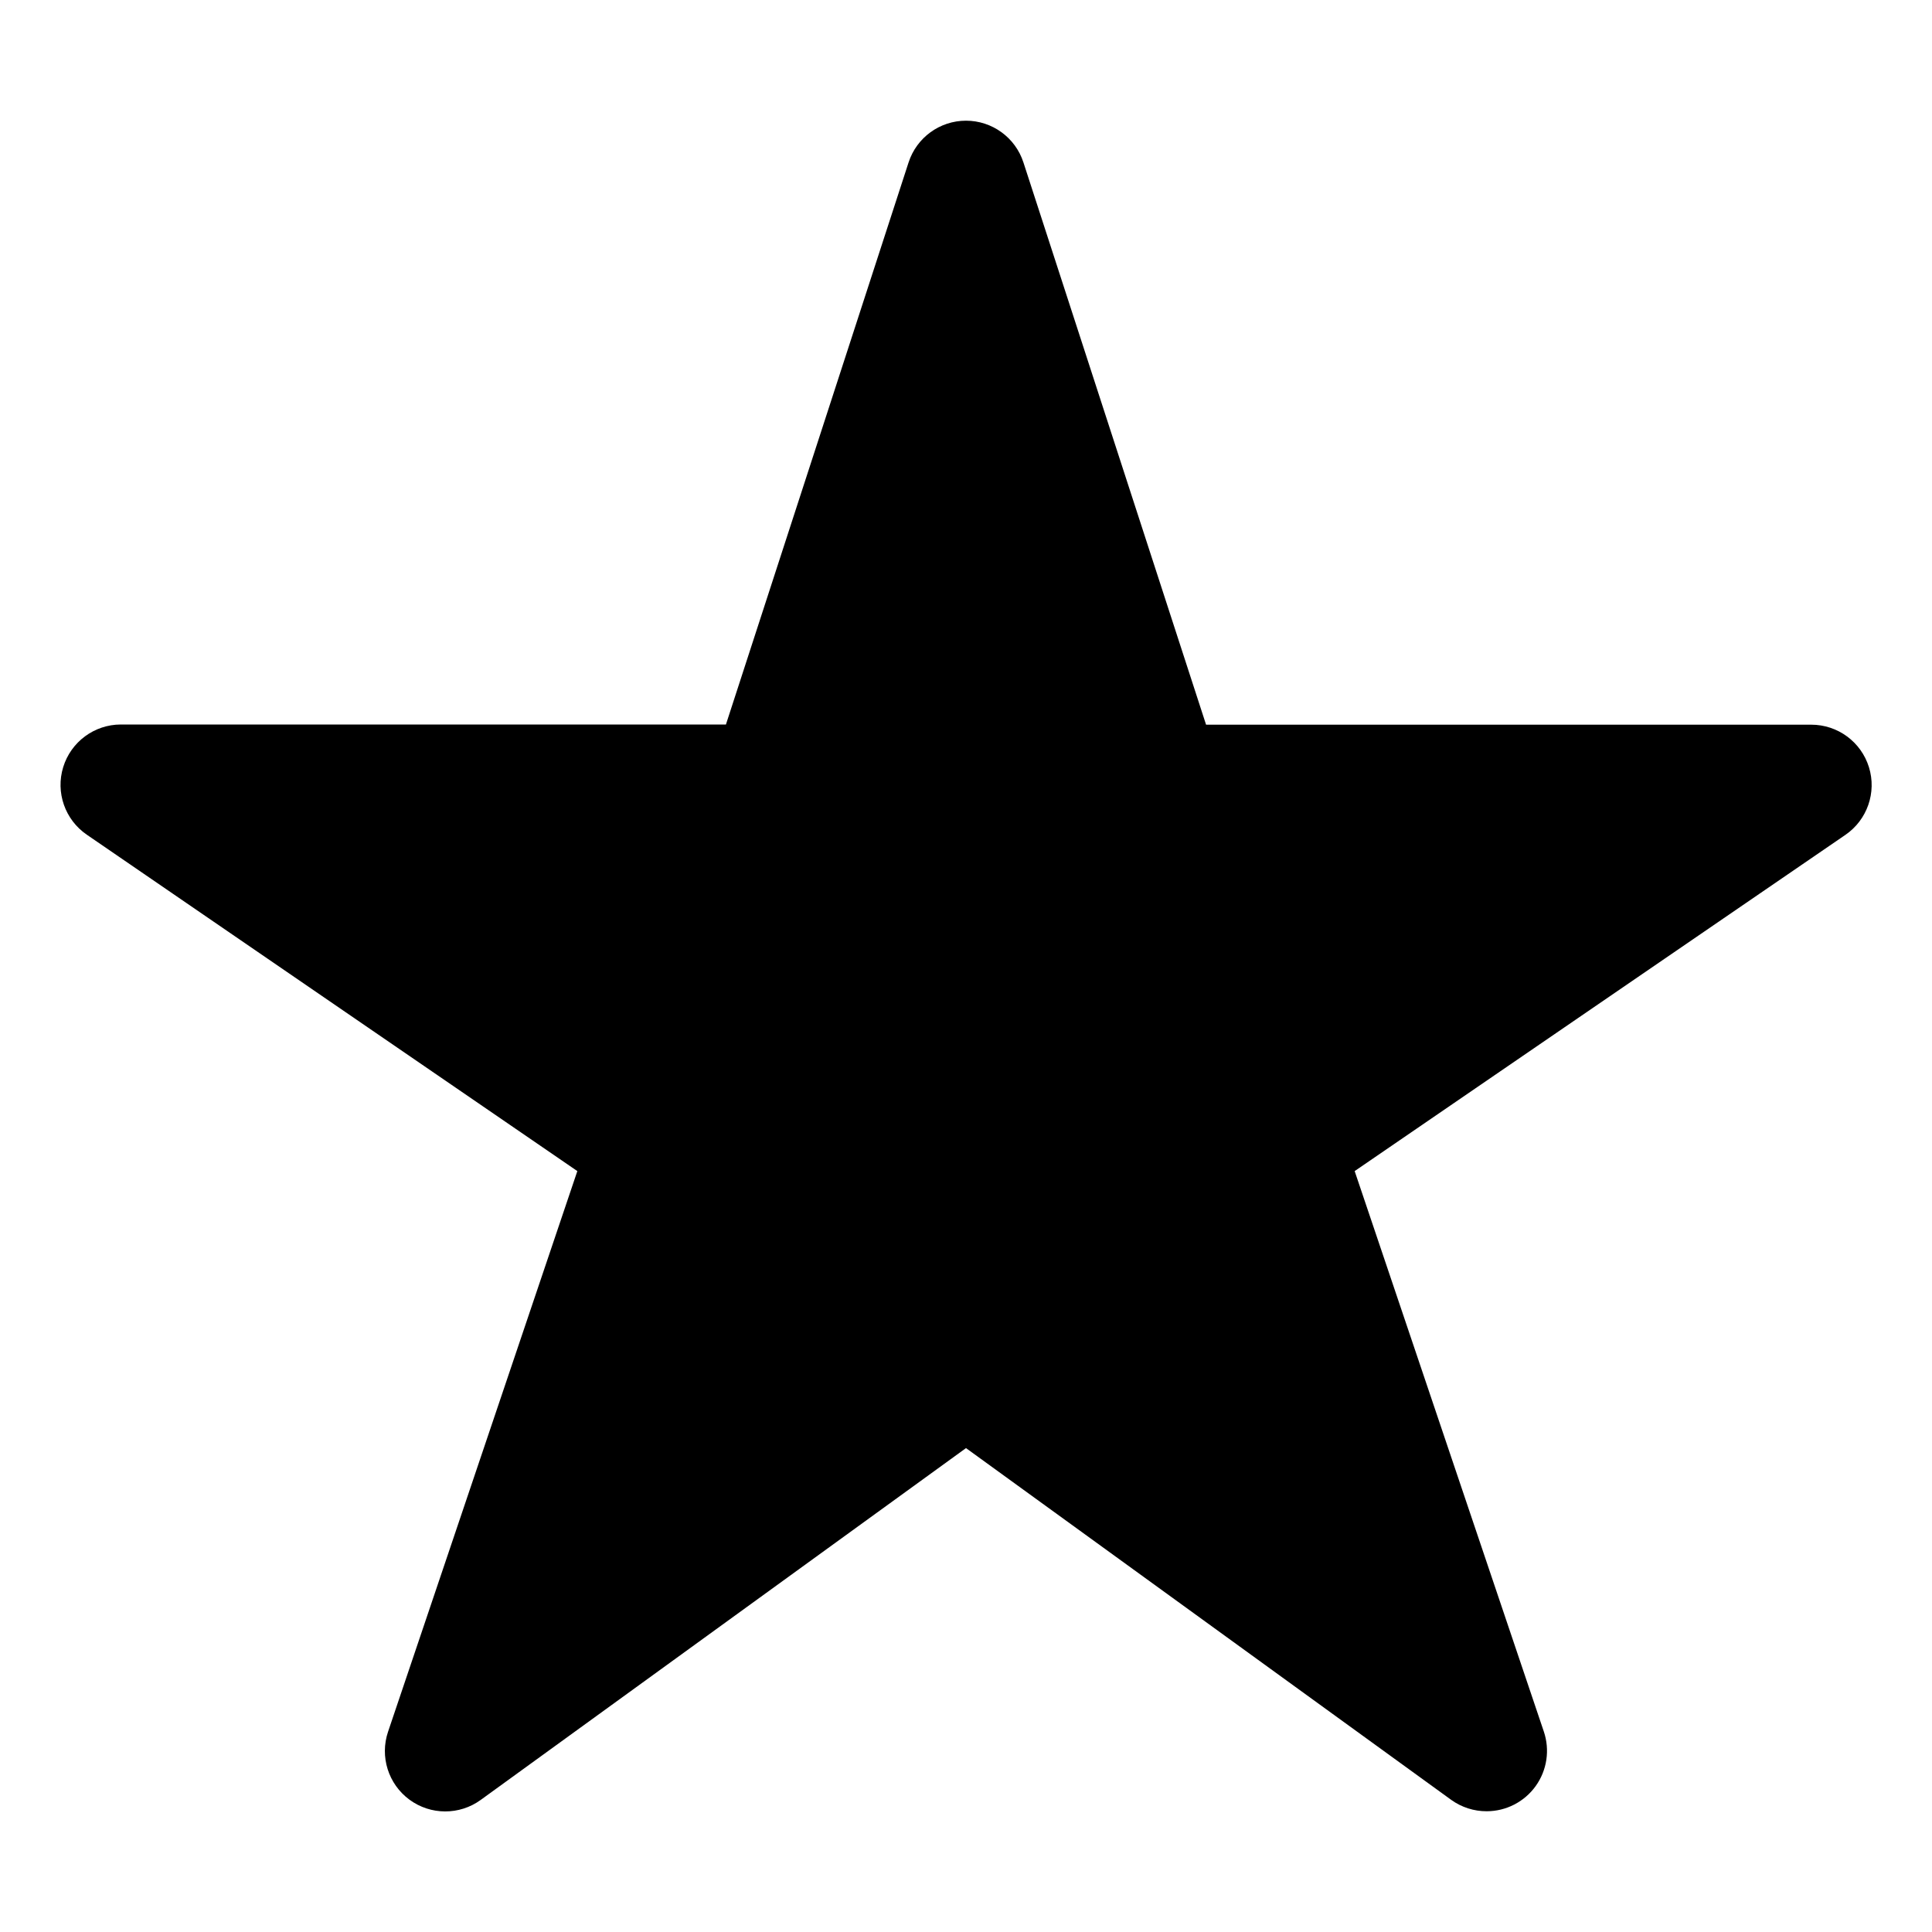
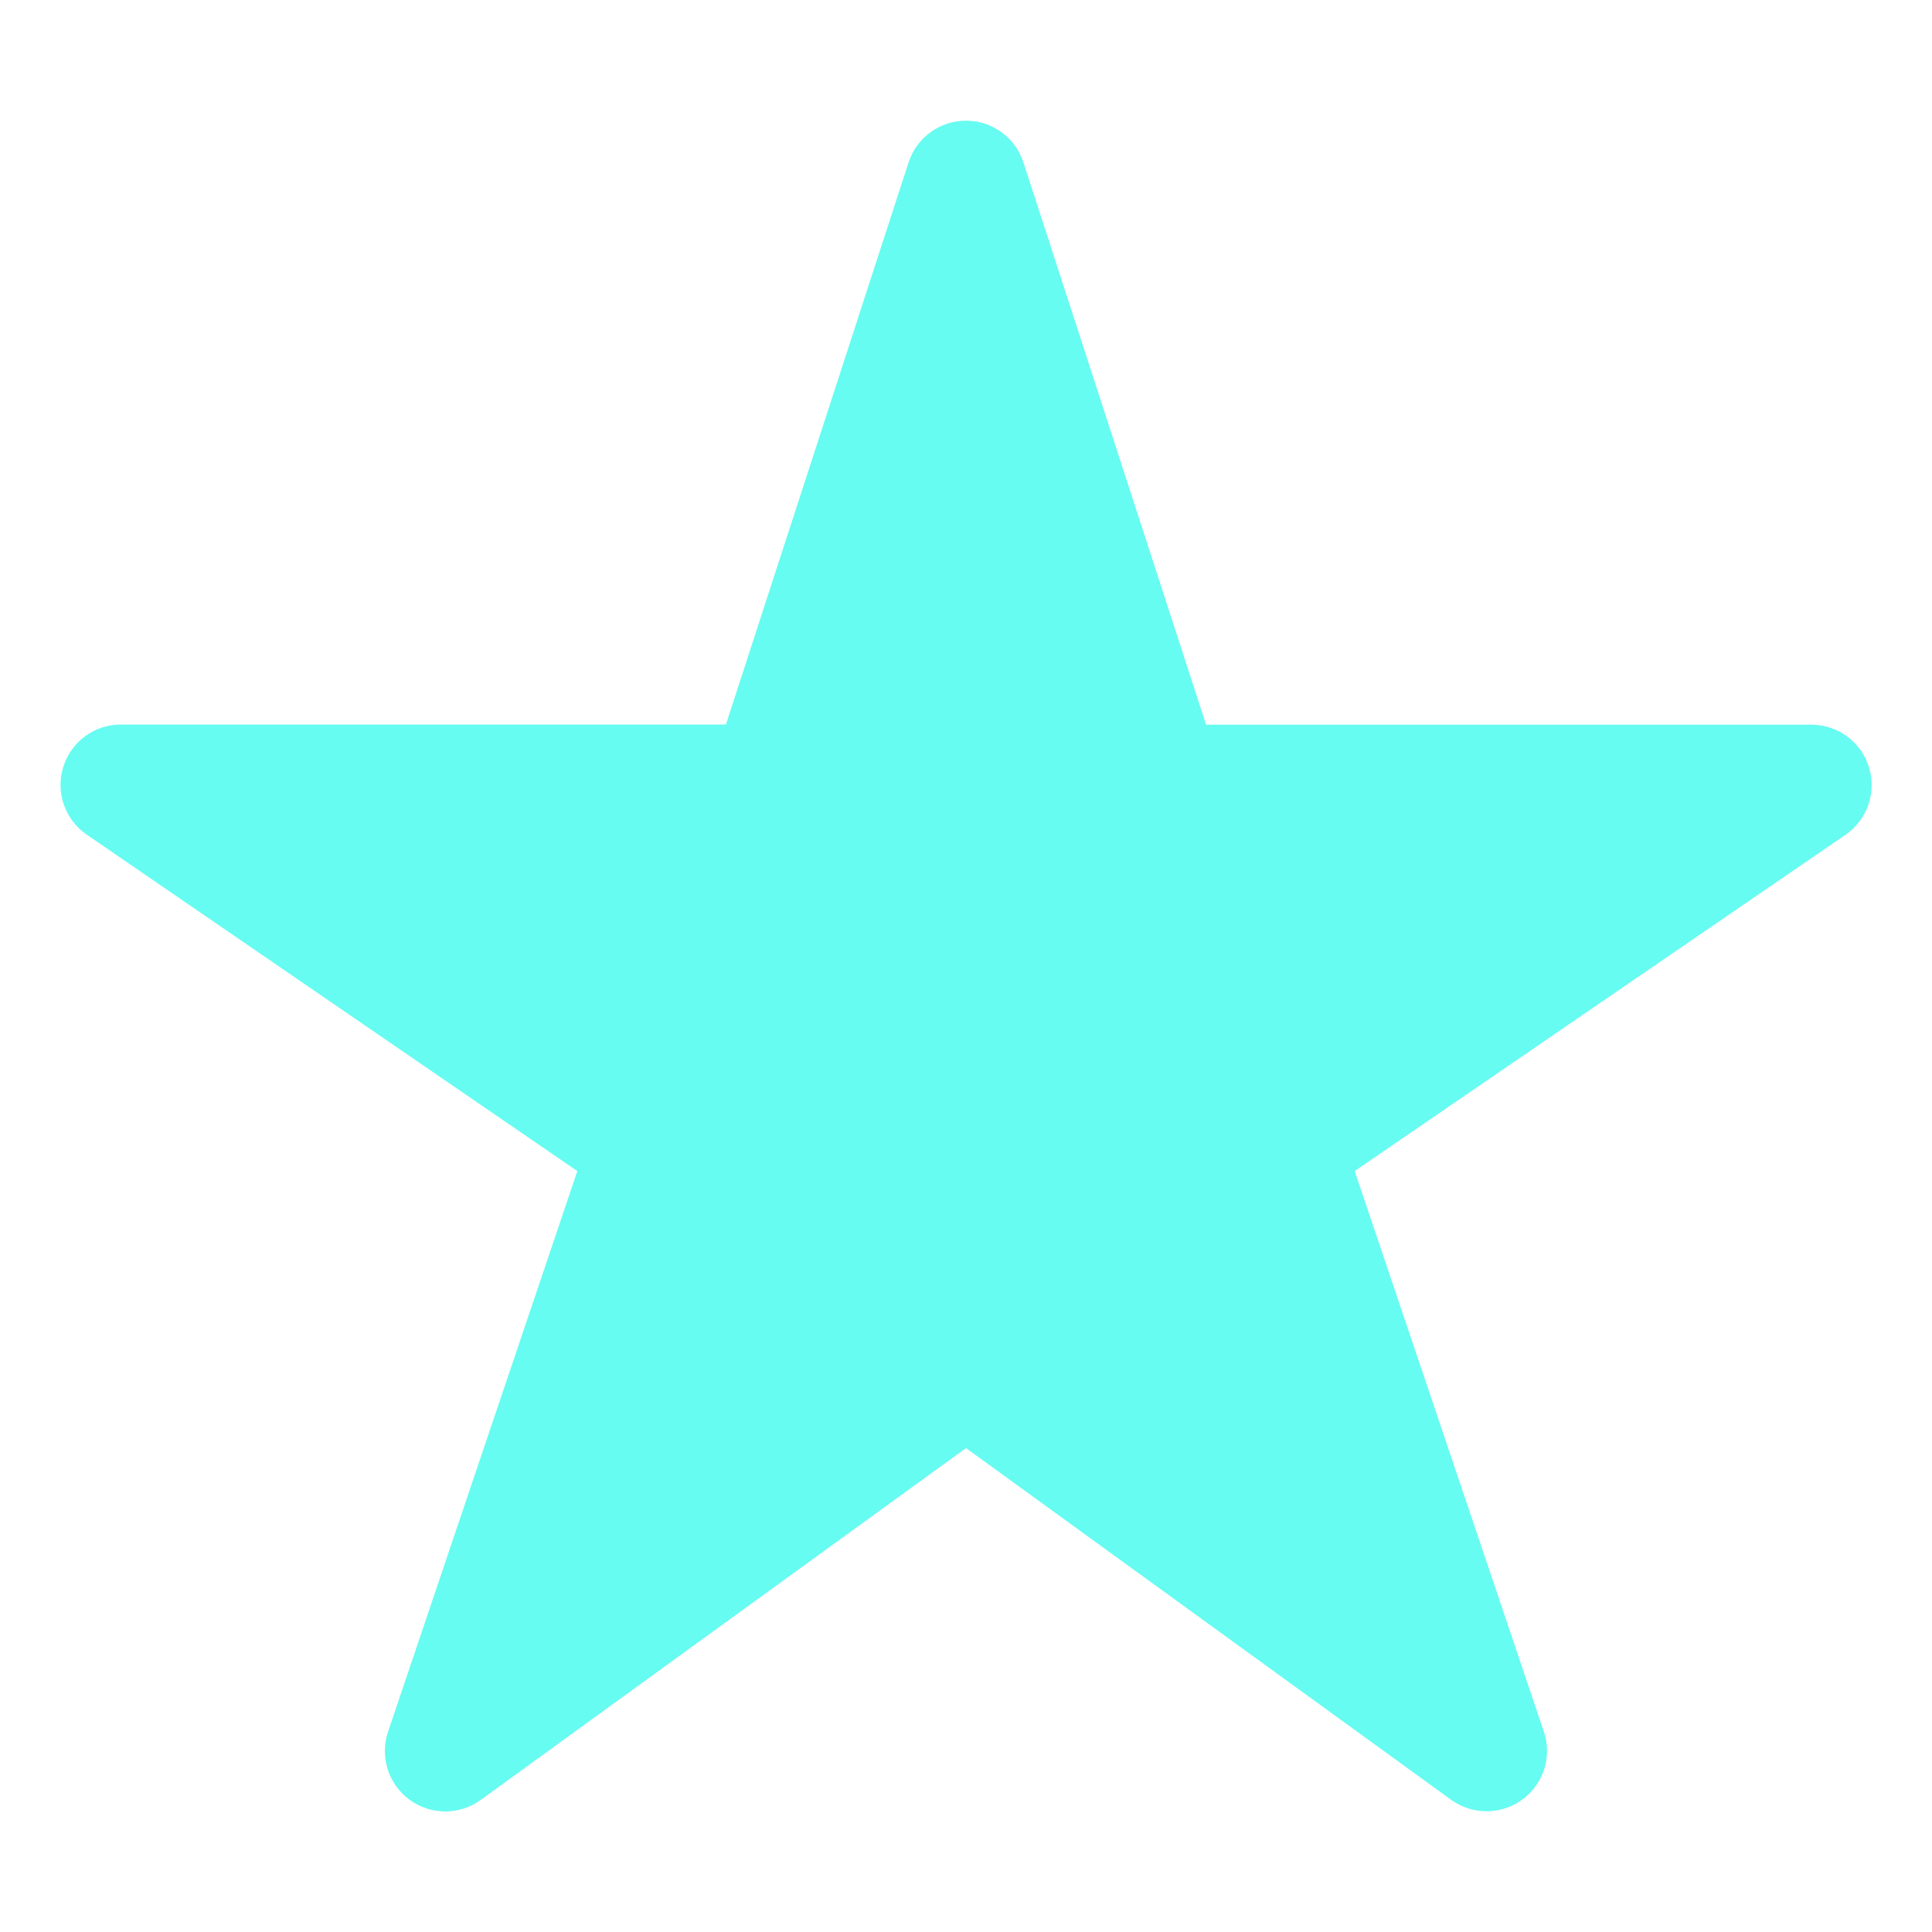
- <svg xmlns="http://www.w3.org/2000/svg" class="ionicon" viewBox="0 0 512 512">
+ <svg xmlns="http://www.w3.org/2000/svg" fill="#66FCF1" class="ionicon" viewBox="0 0 512 512">
  <path d="M394 480a16 16 0 01-9.39-3L256 383.76 127.39 477a16 16 0 01-24.55-18.08L153 310.35 23 221.2a16 16 0 019-29.2h160.38l48.4-148.95a16 16 0 0130.44 0l48.4 149H480a16 16 0 019.05 29.2L359 310.35l50.13 148.53A16 16 0 01394 480z" />
</svg>
